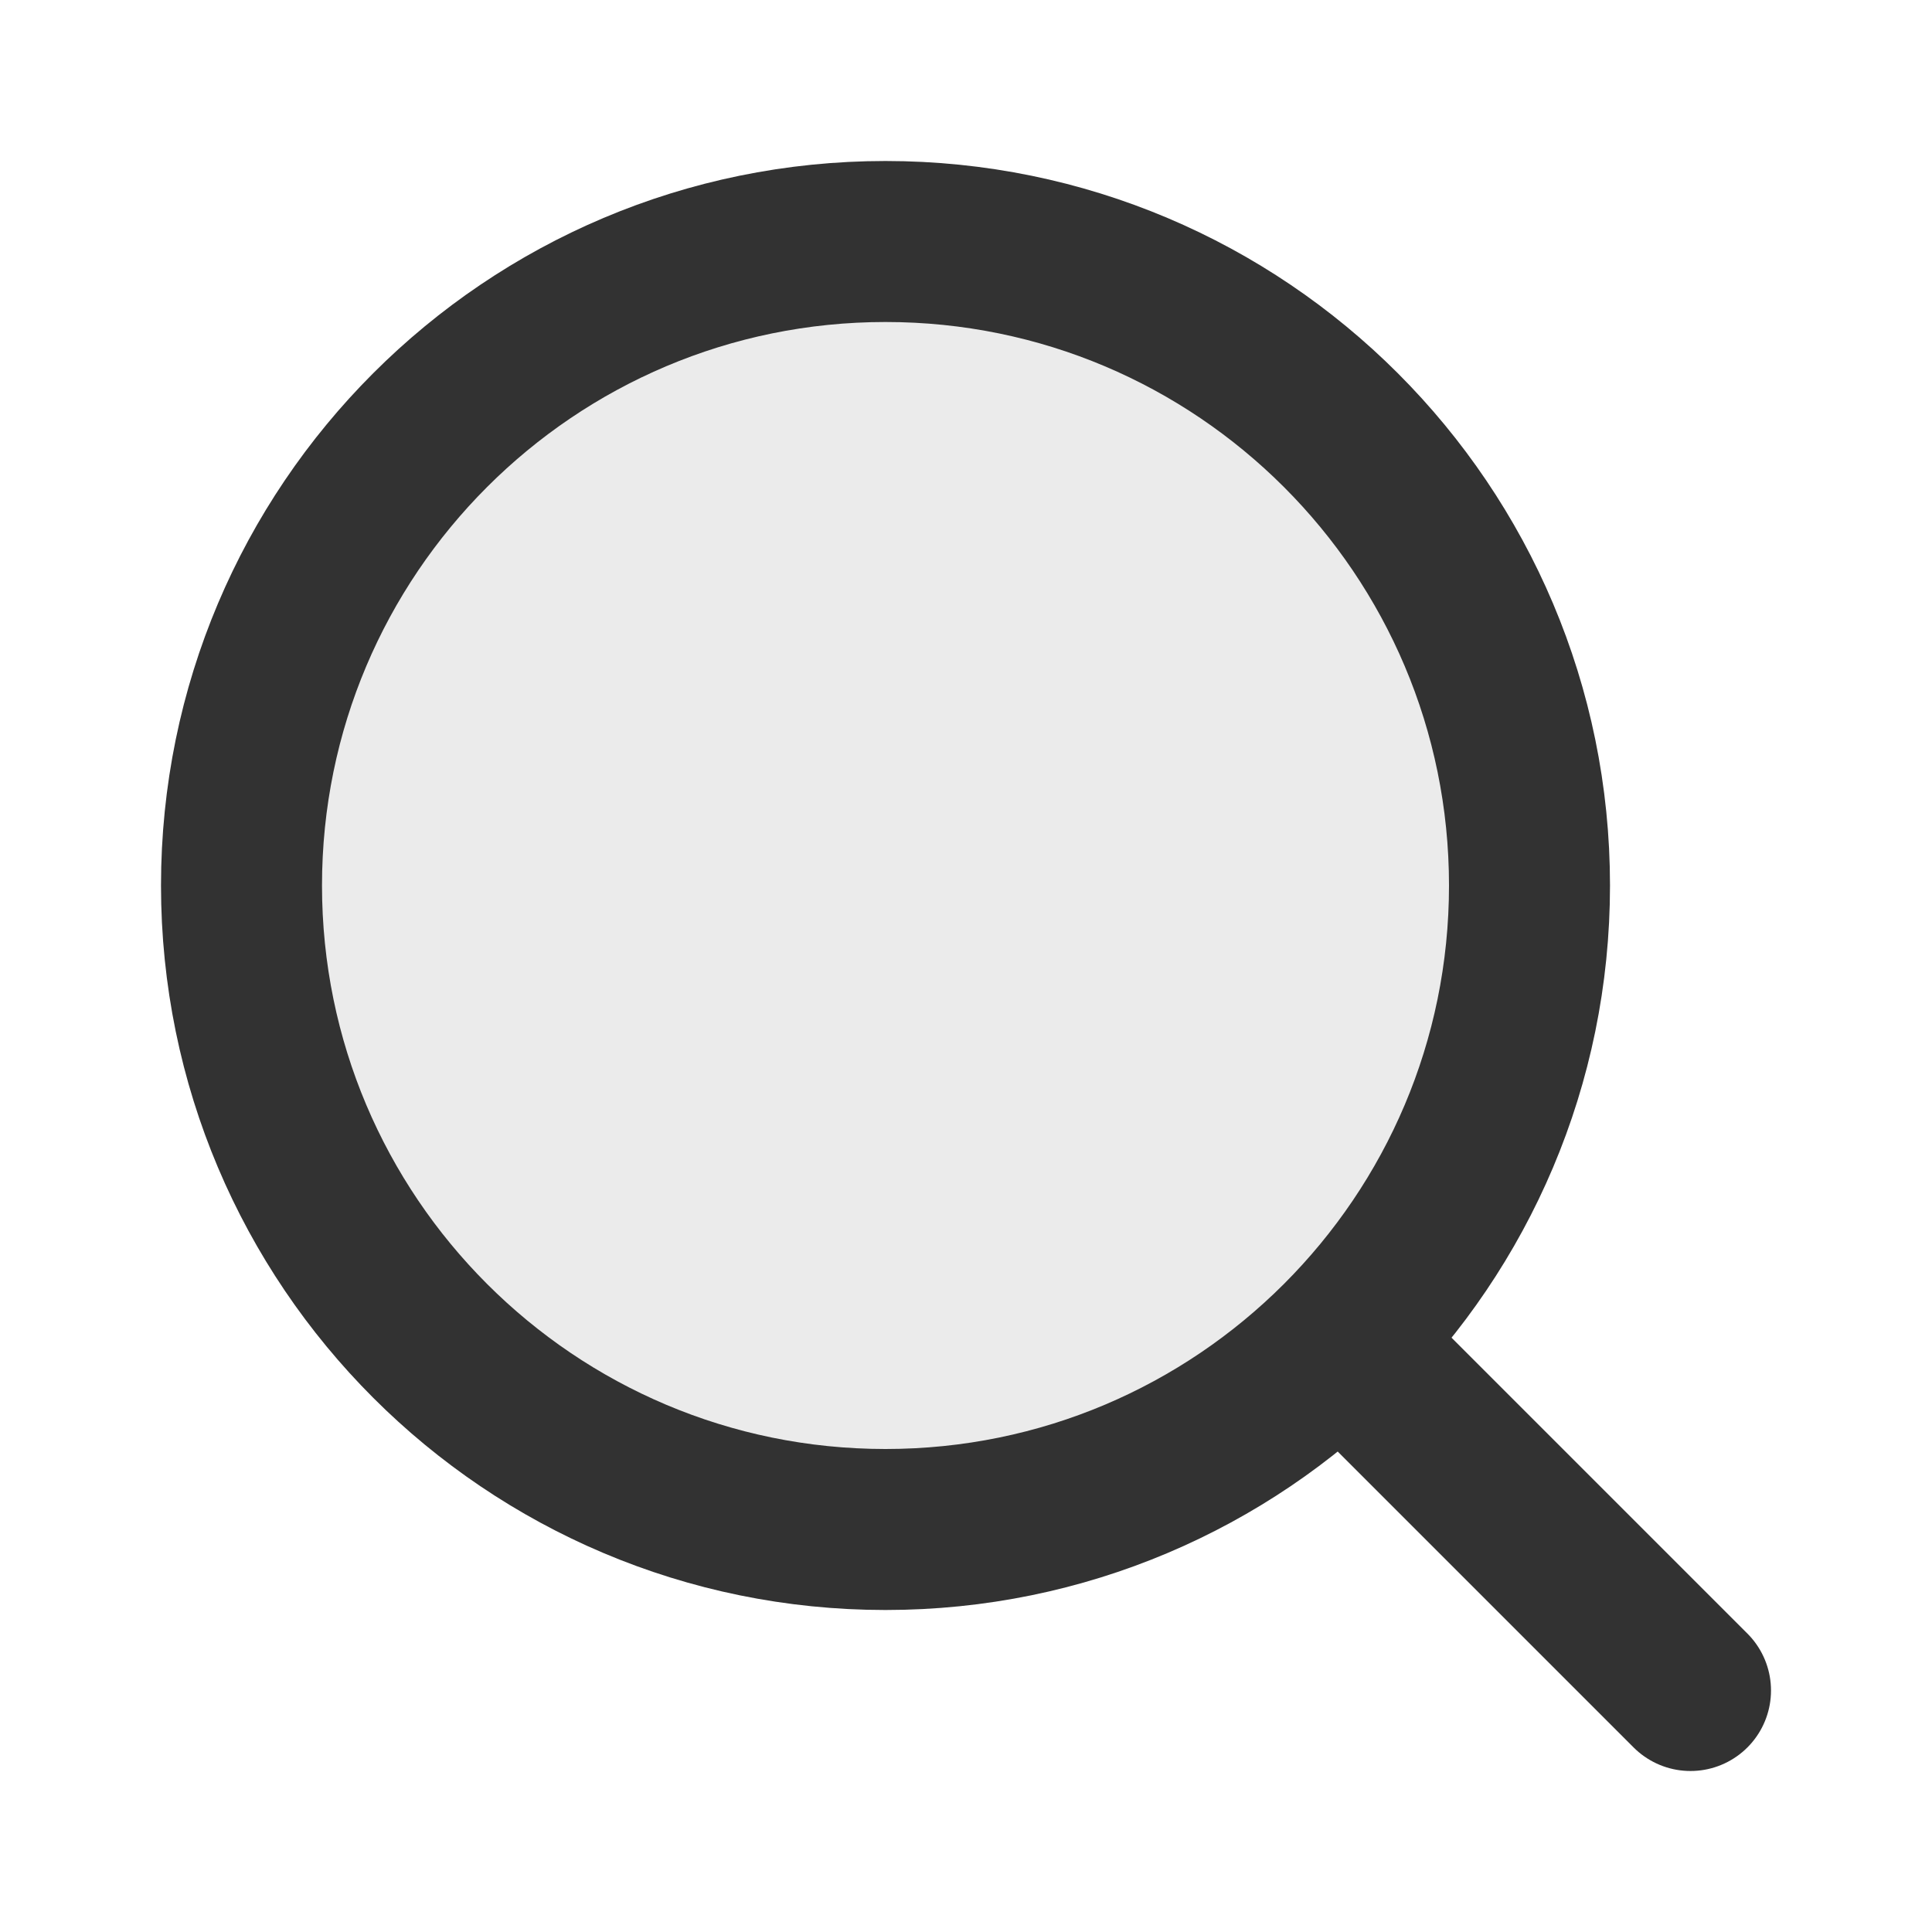
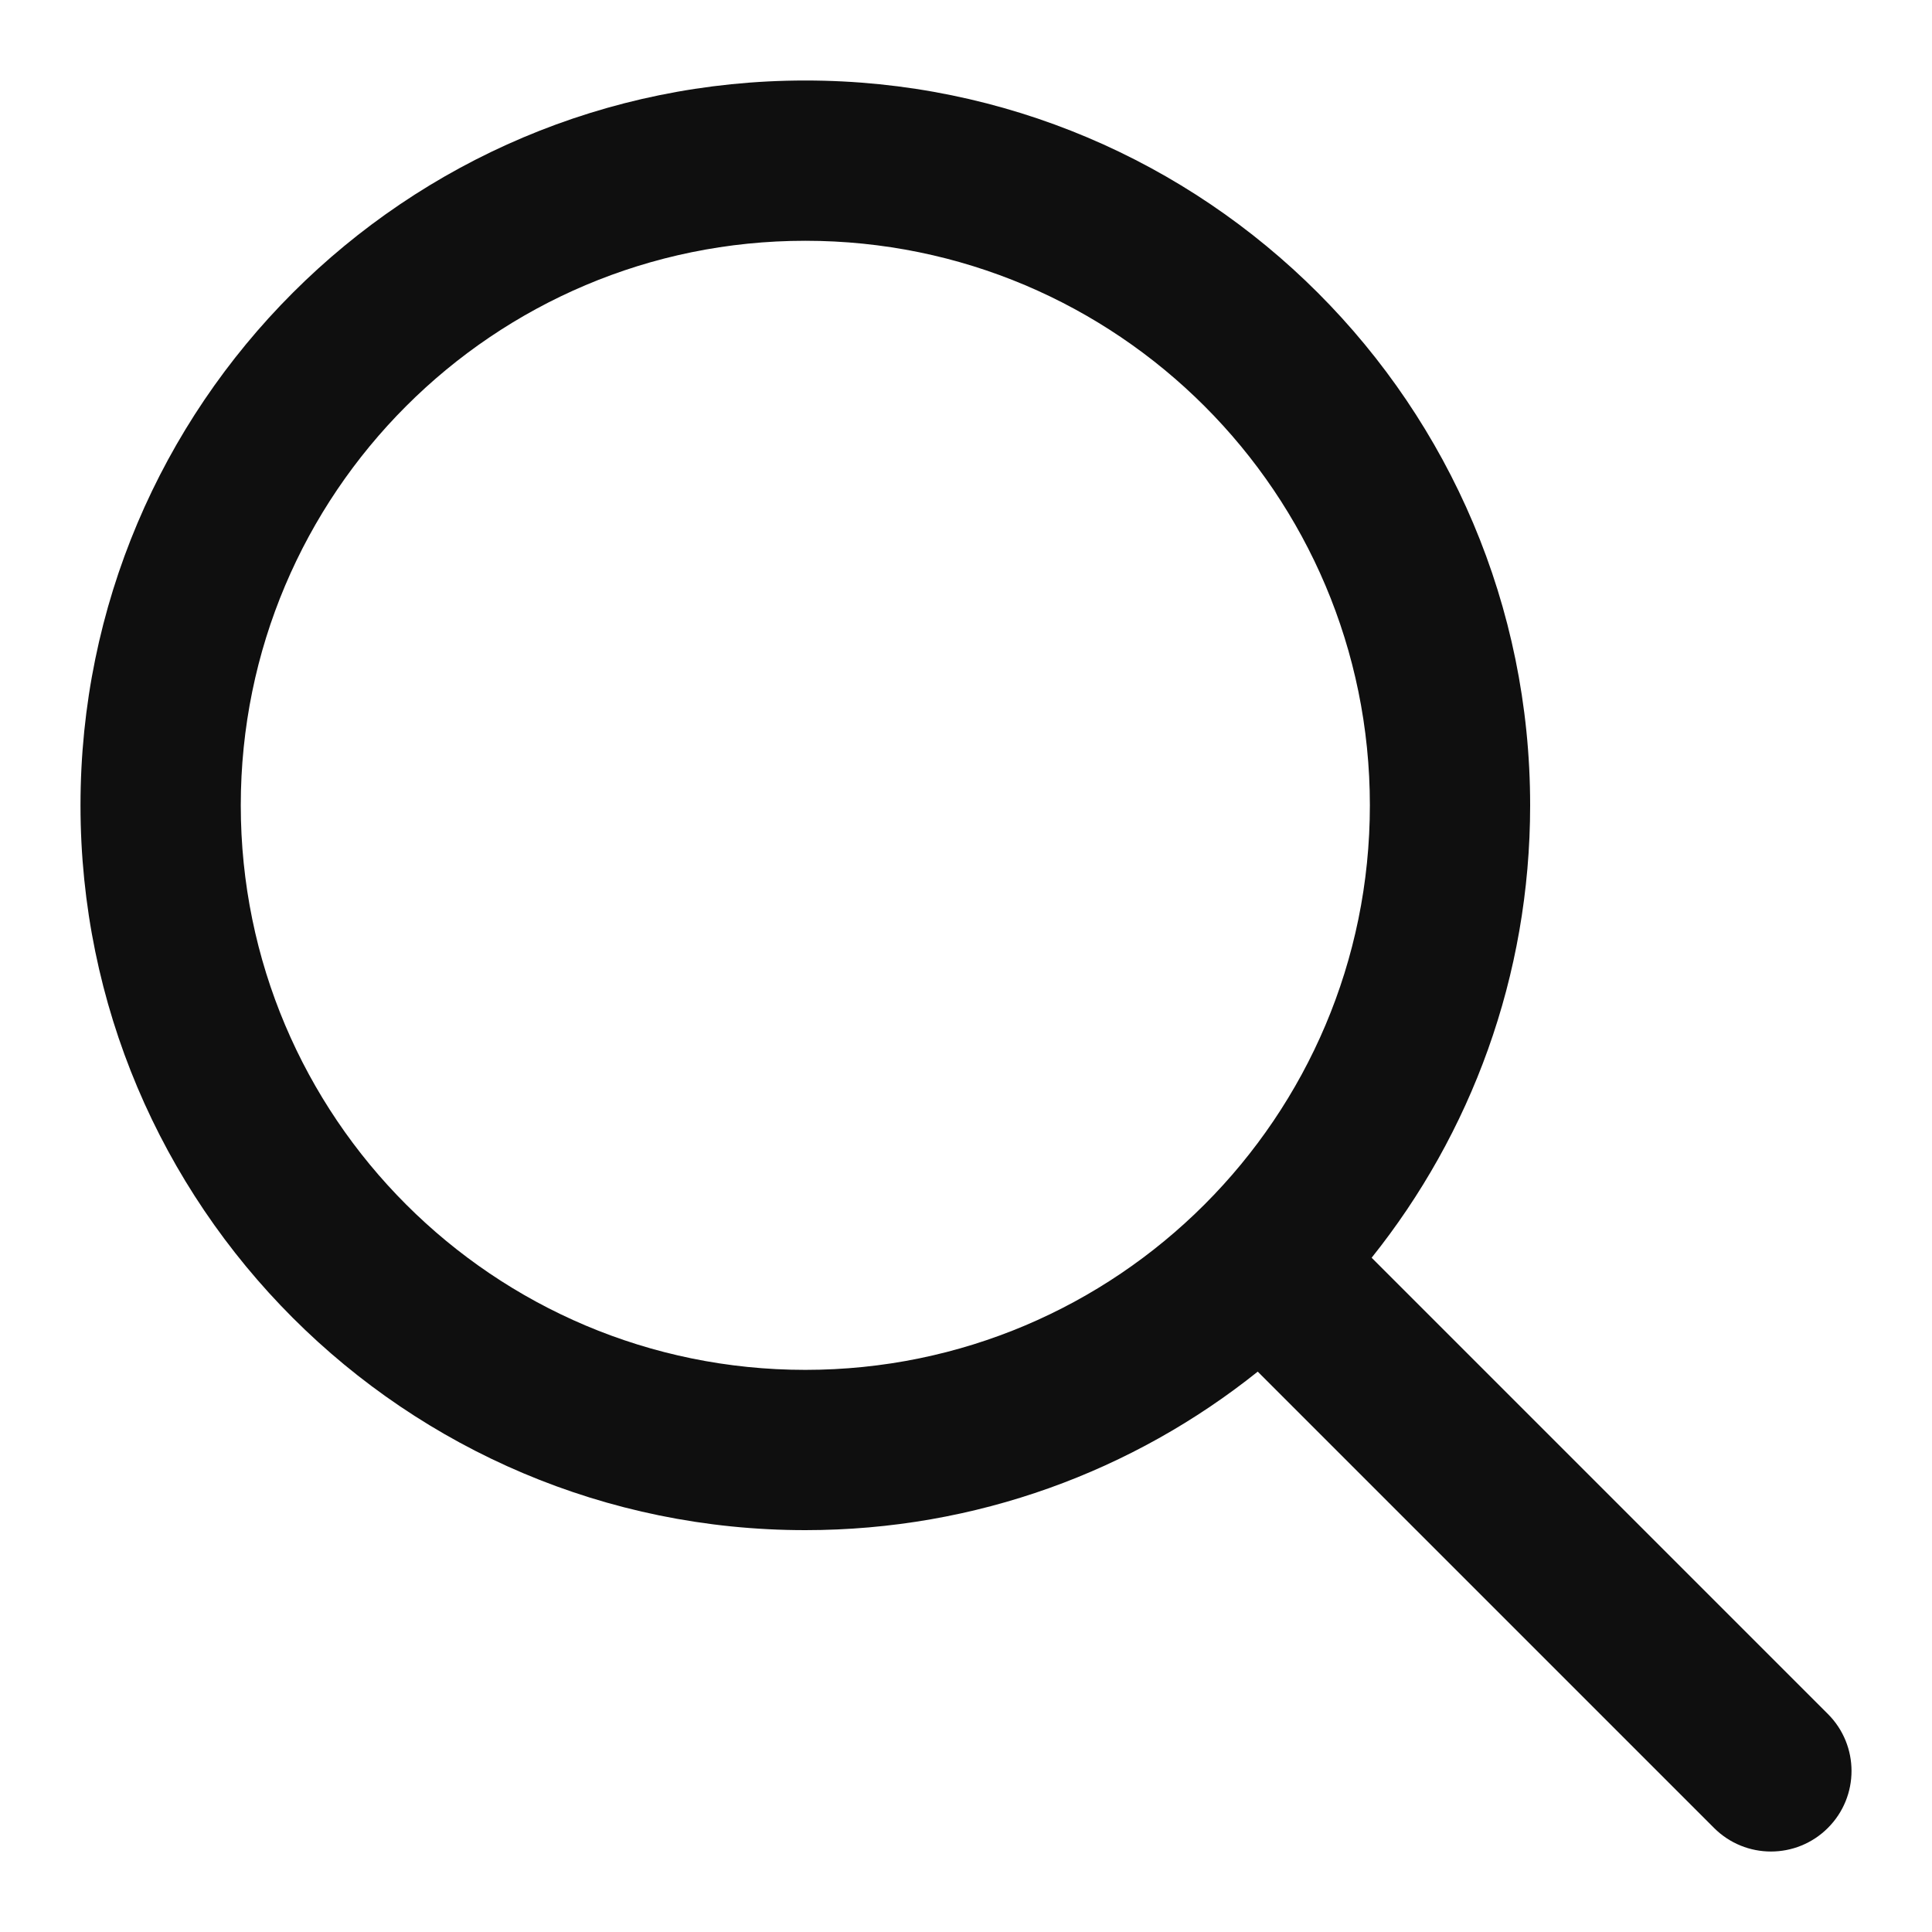
<svg xmlns="http://www.w3.org/2000/svg" width="800px" height="800px" viewBox="0 0 24 24" fill="none">
-   <path opacity="0.1" d="M19 11C19 15.418 15.418 19 11 19C6.582 19 3 15.418 3 11C3 6.582 6.582 3 11 3C15.418 3 19 6.582 19 11Z" fill="#323232" />
-   <path d="M17 17L21 21" stroke="#323232" stroke-width="2" stroke-linecap="round" stroke-linejoin="round" />
-   <path d="M19 11C19 15.418 15.418 19 11 19C6.582 19 3 15.418 3 11C3 6.582 6.582 3 11 3C15.418 3 19 6.582 19 11Z" stroke="#323232" stroke-width="2" />
+   <path fill-rule="evenodd" clip-rule="evenodd" d="M17.039 15.624C18.271 14.084 19.008 12.13 19.008 10.004C19.008 5.031 14.977 1 10.004 1C5.031 1 1 5.031 1 10.004C1 14.977 5.031 19.008 10.004 19.008C12.13 19.008 14.084 18.271 15.624 17.039L21.292 22.707C21.683 23.098 22.316 23.098 22.707 22.707C23.098 22.316 23.098 21.683 22.707 21.292L17.039 15.624ZM10.004 17.017C6.131 17.017 2.991 13.877 2.991 10.004C2.991 6.131 6.131 2.991 10.004 2.991C13.877 2.991 17.017 6.131 17.017 10.004C17.017 13.877 13.877 17.017 10.004 17.017Z" fill="#0F0F0F" />
</svg>
